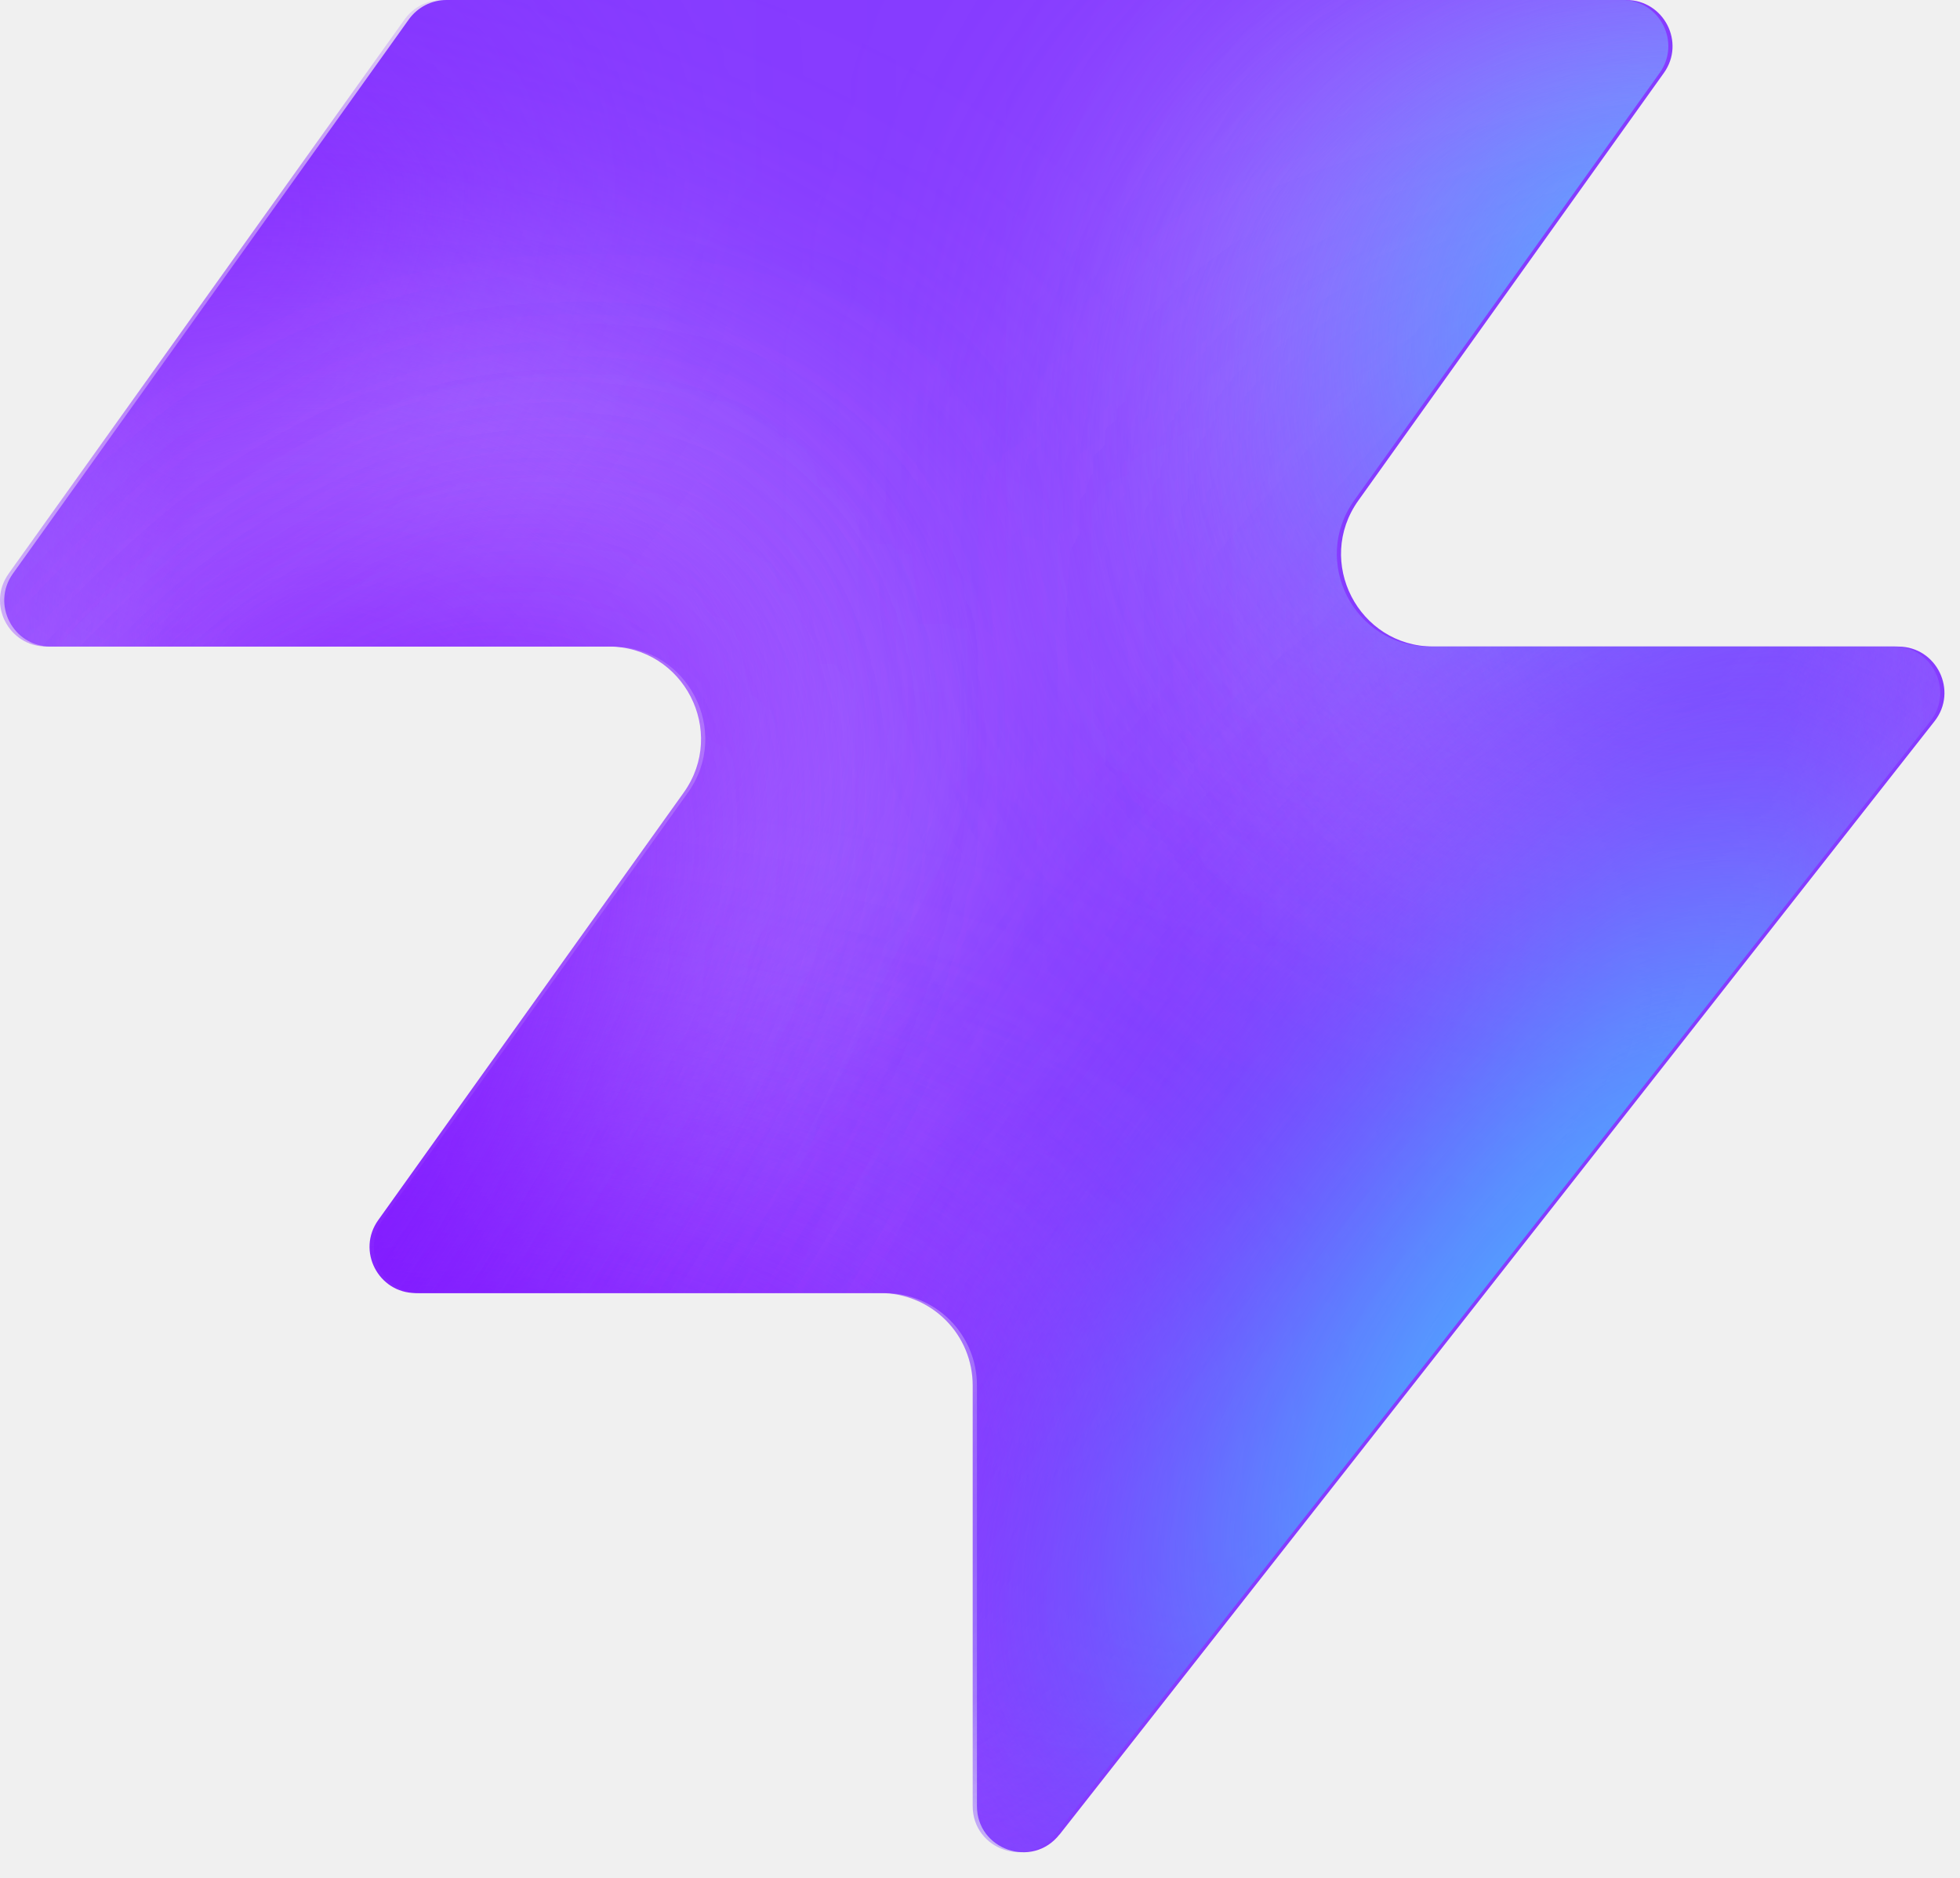
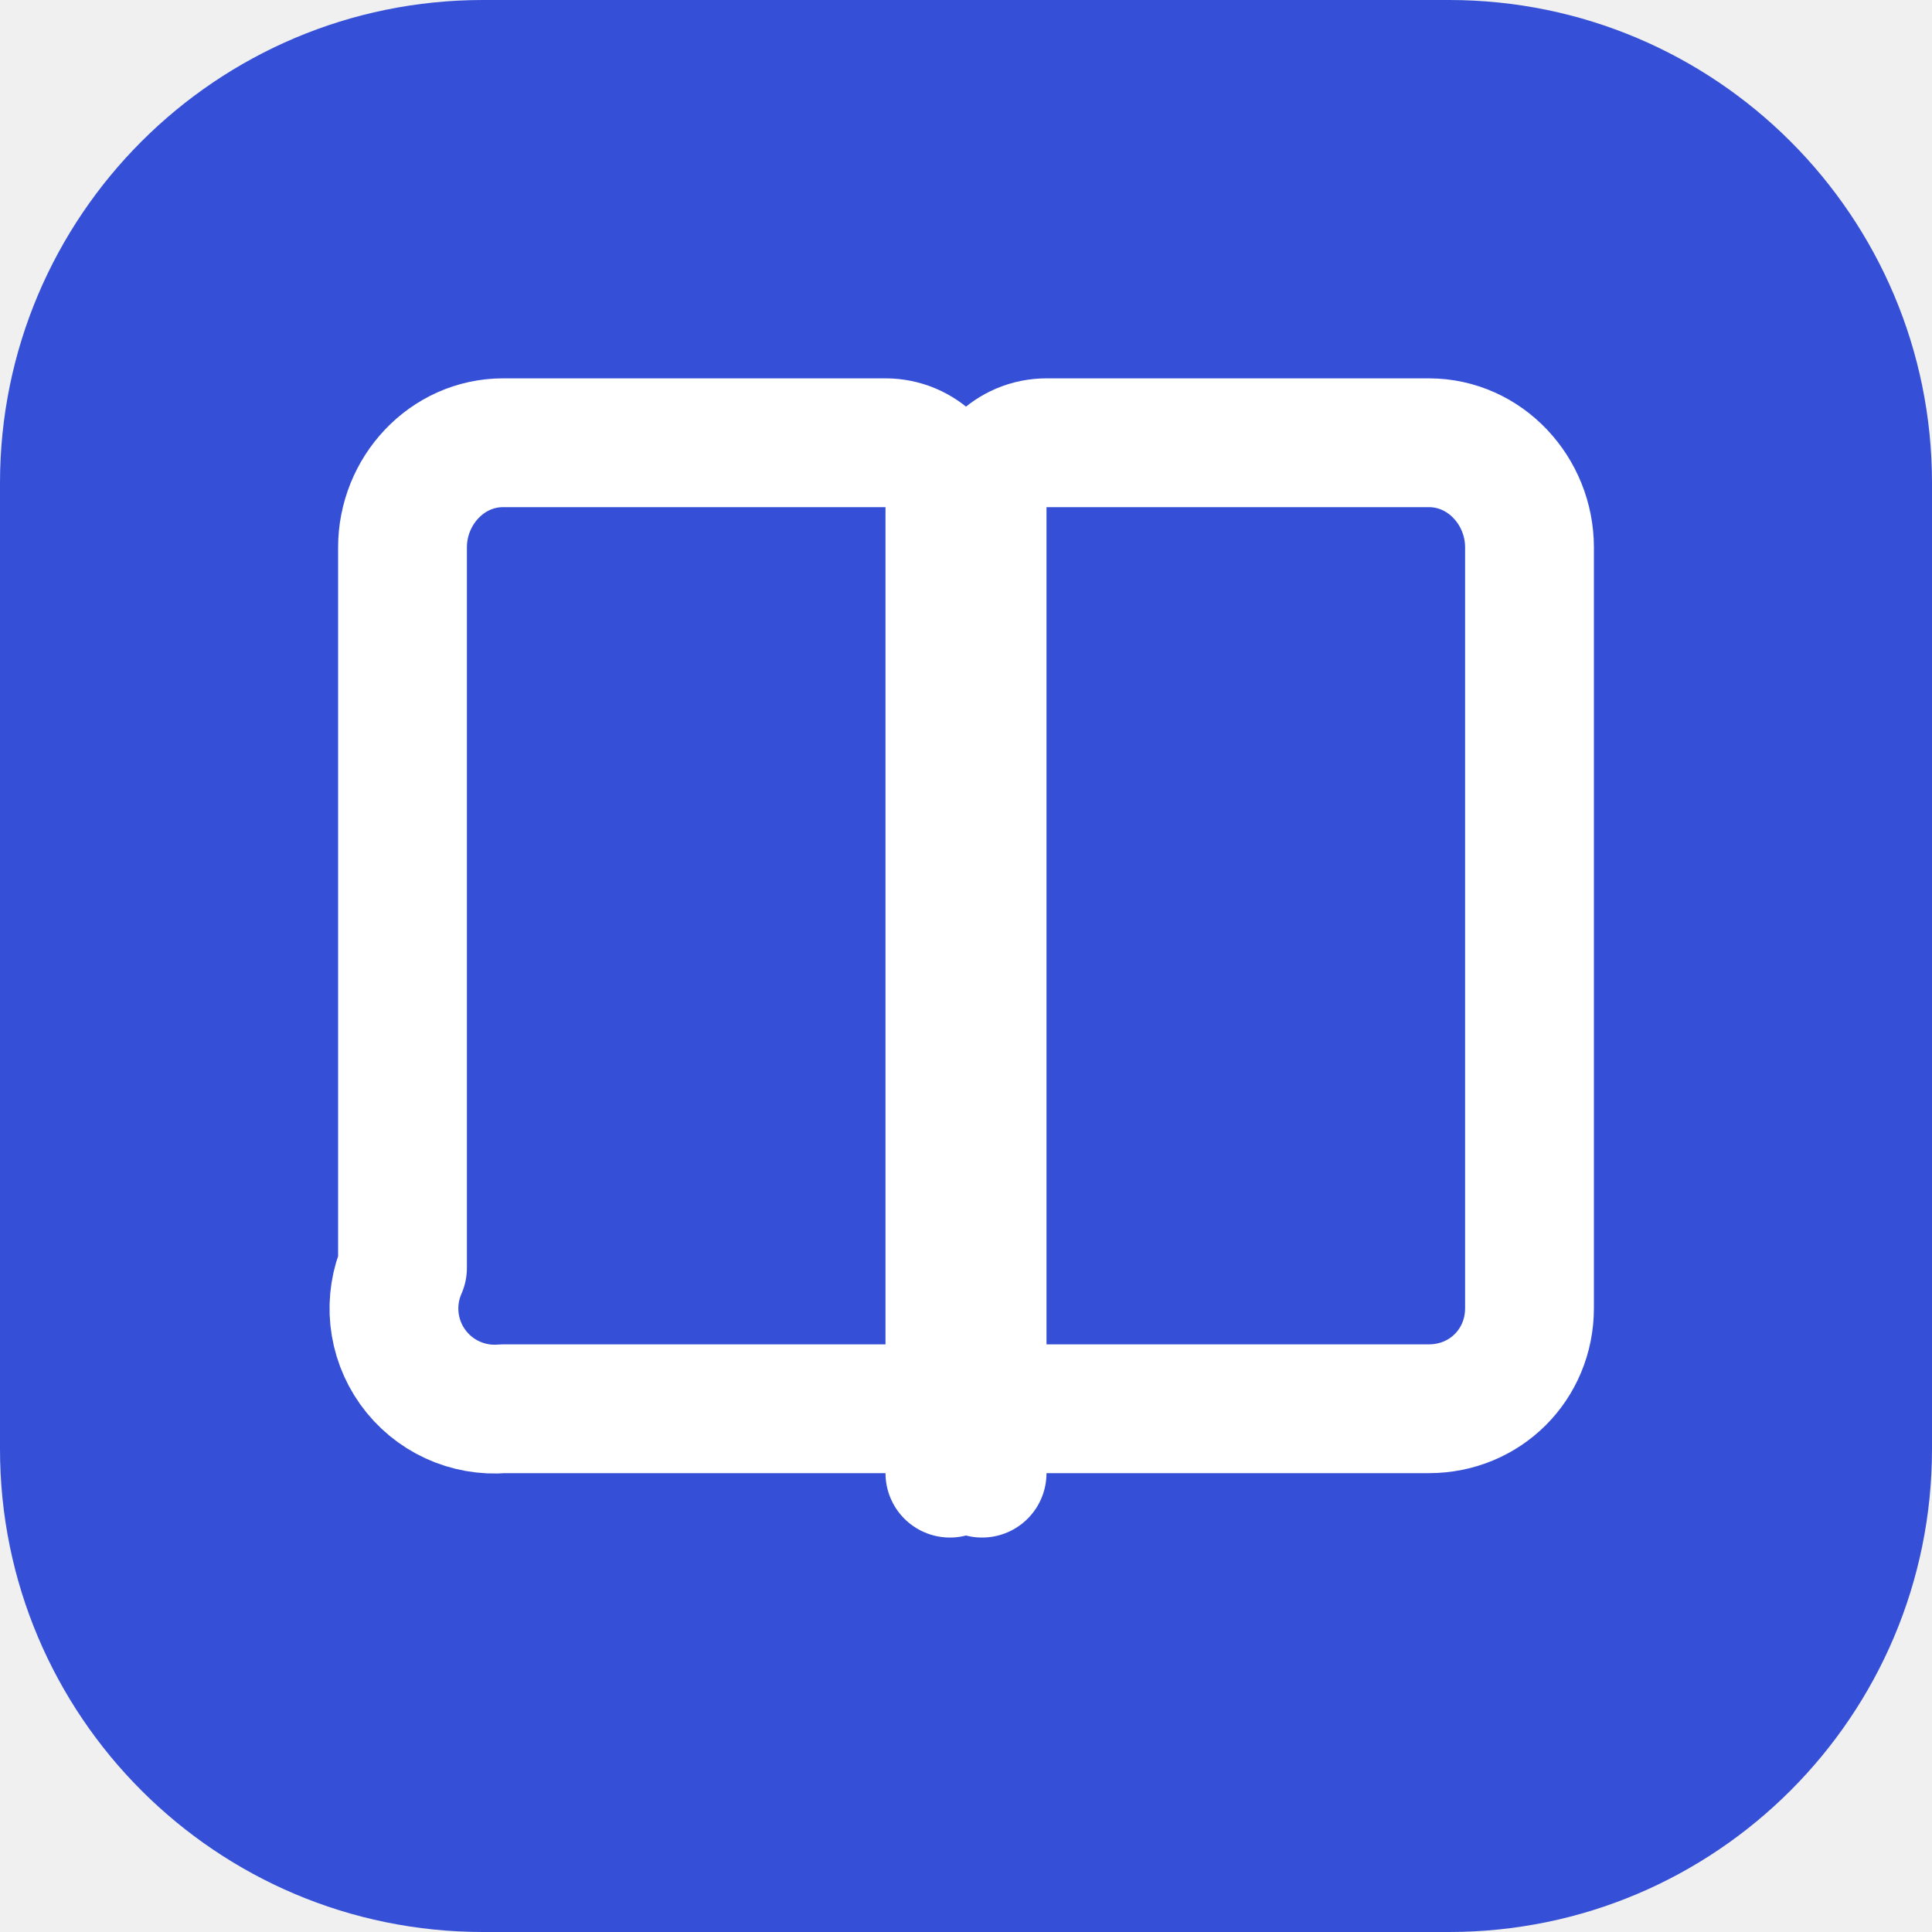
- <svg xmlns="http://www.w3.org/2000/svg" width="48" height="46" fill="none" viewBox="0 0 48 46">
-   <path fill="#863bff" d="M25.946 44.938c-.664.845-2.021.375-2.021-.698V33.937a2.26 2.26 0 0 0-2.262-2.262H10.287c-.92 0-1.456-1.04-.92-1.788l7.48-10.471c1.07-1.497 0-3.578-1.842-3.578H1.237c-.92 0-1.456-1.04-.92-1.788L10.013.474c.214-.297.556-.474.92-.474h28.894c.92 0 1.456 1.04.92 1.788l-7.48 10.471c-1.07 1.498 0 3.579 1.842 3.579h11.377c.943 0 1.473 1.088.89 1.83L25.947 44.94z" style="fill:#863bff;fill:color(display-p3 .525 .23 1);fill-opacity:1" />
-   <mask id="a" width="48" height="46" x="0" y="0" maskUnits="userSpaceOnUse" style="mask-type:alpha">
-     <path fill="#000" d="M25.842 44.938c-.664.844-2.021.375-2.021-.698V33.937a2.26 2.26 0 0 0-2.262-2.262H10.183c-.92 0-1.456-1.04-.92-1.788l7.48-10.471c1.07-1.498 0-3.579-1.842-3.579H1.133c-.92 0-1.456-1.04-.92-1.787L9.91.473c.214-.297.556-.474.92-.474h28.894c.92 0 1.456 1.04.92 1.788l-7.48 10.471c-1.07 1.498 0 3.578 1.842 3.578h11.377c.943 0 1.473 1.088.89 1.832L25.843 44.94z" style="fill:#000;fill-opacity:1" />
-   </mask>
-   <g mask="url(#a)">
-     <g filter="url(#b)">
-       <ellipse cx="5.508" cy="14.704" fill="#ede6ff" rx="5.508" ry="14.704" style="fill:#ede6ff;fill:color(display-p3 .927 .903 1);fill-opacity:1" transform="matrix(.00324 1 1 -.00324 -4.47 31.516)" />
-     </g>
-     <g filter="url(#c)">
-       <ellipse cx="10.399" cy="29.851" fill="#ede6ff" rx="10.399" ry="29.851" style="fill:#ede6ff;fill:color(display-p3 .927 .903 1);fill-opacity:1" transform="matrix(.00324 1 1 -.00324 -39.328 7.883)" />
-     </g>
-     <g filter="url(#d)">
-       <ellipse cx="5.508" cy="30.487" fill="#7e14ff" rx="5.508" ry="30.487" style="fill:#7e14ff;fill:color(display-p3 .492 .077 1);fill-opacity:1" transform="rotate(89.814 -25.913 -14.639)scale(1 -1)" />
-     </g>
-     <g filter="url(#e)">
-       <ellipse cx="5.508" cy="30.599" fill="#7e14ff" rx="5.508" ry="30.599" style="fill:#7e14ff;fill:color(display-p3 .492 .077 1);fill-opacity:1" transform="rotate(89.814 -32.644 -3.334)scale(1 -1)" />
-     </g>
-     <g filter="url(#f)">
-       <ellipse cx="5.508" cy="30.599" fill="#7e14ff" rx="5.508" ry="30.599" style="fill:#7e14ff;fill:color(display-p3 .492 .077 1);fill-opacity:1" transform="matrix(.00324 1 1 -.00324 -34.34 30.47)" />
-     </g>
-     <g filter="url(#g)">
-       <ellipse cx="14.072" cy="22.078" fill="#ede6ff" rx="14.072" ry="22.078" style="fill:#ede6ff;fill:color(display-p3 .927 .903 1);fill-opacity:1" transform="rotate(93.35 24.506 48.493)scale(-1 1)" />
-     </g>
-     <g filter="url(#h)">
-       <ellipse cx="3.47" cy="21.501" fill="#7e14ff" rx="3.47" ry="21.501" style="fill:#7e14ff;fill:color(display-p3 .492 .077 1);fill-opacity:1" transform="rotate(89.009 28.708 47.59)scale(-1 1)" />
-     </g>
-     <g filter="url(#i)">
-       <ellipse cx="3.47" cy="21.501" fill="#7e14ff" rx="3.47" ry="21.501" style="fill:#7e14ff;fill:color(display-p3 .492 .077 1);fill-opacity:1" transform="rotate(89.009 28.708 47.59)scale(-1 1)" />
-     </g>
-     <g filter="url(#j)">
-       <ellipse cx=".387" cy="8.972" fill="#7e14ff" rx="4.407" ry="29.108" style="fill:#7e14ff;fill:color(display-p3 .492 .077 1);fill-opacity:1" transform="rotate(39.51 .387 8.972)" />
-     </g>
-     <g filter="url(#k)">
-       <ellipse cx="47.523" cy="-6.092" fill="#7e14ff" rx="4.407" ry="29.108" style="fill:#7e14ff;fill:color(display-p3 .492 .077 1);fill-opacity:1" transform="rotate(37.892 47.523 -6.092)" />
-     </g>
-     <g filter="url(#l)">
-       <ellipse cx="41.412" cy="6.333" fill="#47bfff" rx="5.971" ry="9.665" style="fill:#47bfff;fill:color(display-p3 .28 .748 1);fill-opacity:1" transform="rotate(37.892 41.412 6.333)" />
-     </g>
-     <g filter="url(#m)">
-       <ellipse cx="-1.879" cy="38.332" fill="#7e14ff" rx="4.407" ry="29.108" style="fill:#7e14ff;fill:color(display-p3 .492 .077 1);fill-opacity:1" transform="rotate(37.892 -1.88 38.332)" />
-     </g>
-     <g filter="url(#n)">
-       <ellipse cx="-1.879" cy="38.332" fill="#7e14ff" rx="4.407" ry="29.108" style="fill:#7e14ff;fill:color(display-p3 .492 .077 1);fill-opacity:1" transform="rotate(37.892 -1.88 38.332)" />
-     </g>
-     <g filter="url(#o)">
-       <ellipse cx="35.651" cy="29.907" fill="#7e14ff" rx="4.407" ry="29.108" style="fill:#7e14ff;fill:color(display-p3 .492 .077 1);fill-opacity:1" transform="rotate(37.892 35.651 29.907)" />
-     </g>
-     <g filter="url(#p)">
-       <ellipse cx="38.418" cy="32.4" fill="#47bfff" rx="5.971" ry="15.297" style="fill:#47bfff;fill:color(display-p3 .28 .748 1);fill-opacity:1" transform="rotate(37.892 38.418 32.4)" />
-     </g>
+ <svg xmlns="http://www.w3.org/2000/svg" viewBox="0 0 24 24" width="64" height="64">
+   <rect width="24" height="24" rx="6" fill="#3550d6" />
+   <g fill="none" stroke="#ffffff" stroke-width="1.6" stroke-linecap="round" stroke-linejoin="round">
+     <path d="M5 6.8C5 6.1 5.55 5.5 6.25 5.5H11a.8.8 0 0 1 .8.8v12a.8.8 0 0 0-.8-.8H6.25A1.25 1.25 0 0 1 5 15.75V6.8Z" />
+     <path d="M19 6.8c0-.7-.55-1.3-1.25-1.3H13a.8.8 0 0 0-.8.8v12a.8.8 0 0 1 .8-.8h4.75c.7 0 1.25-.55 1.25-1.25V6.8Z" />
  </g>
-   <defs>
-     <filter id="b" width="60.045" height="41.654" x="-19.77" y="16.149" color-interpolation-filters="sRGB" filterUnits="userSpaceOnUse">
-       <feFlood flood-opacity="0" result="BackgroundImageFix" />
-       <feBlend in="SourceGraphic" in2="BackgroundImageFix" result="shape" />
-       <feGaussianBlur result="effect1_foregroundBlur_2002_17158" stdDeviation="7.659" />
-     </filter>
-     <filter id="c" width="90.34" height="51.437" x="-54.613" y="-7.533" color-interpolation-filters="sRGB" filterUnits="userSpaceOnUse">
-       <feFlood flood-opacity="0" result="BackgroundImageFix" />
-       <feBlend in="SourceGraphic" in2="BackgroundImageFix" result="shape" />
-       <feGaussianBlur result="effect1_foregroundBlur_2002_17158" stdDeviation="7.659" />
-     </filter>
-     <filter id="d" width="79.355" height="29.4" x="-49.64" y="2.03" color-interpolation-filters="sRGB" filterUnits="userSpaceOnUse">
-       <feFlood flood-opacity="0" result="BackgroundImageFix" />
-       <feBlend in="SourceGraphic" in2="BackgroundImageFix" result="shape" />
-       <feGaussianBlur result="effect1_foregroundBlur_2002_17158" stdDeviation="4.596" />
-     </filter>
-     <filter id="e" width="79.579" height="29.4" x="-45.045" y="20.029" color-interpolation-filters="sRGB" filterUnits="userSpaceOnUse">
-       <feFlood flood-opacity="0" result="BackgroundImageFix" />
-       <feBlend in="SourceGraphic" in2="BackgroundImageFix" result="shape" />
-       <feGaussianBlur result="effect1_foregroundBlur_2002_17158" stdDeviation="4.596" />
-     </filter>
-     <filter id="f" width="79.579" height="29.4" x="-43.513" y="21.178" color-interpolation-filters="sRGB" filterUnits="userSpaceOnUse">
-       <feFlood flood-opacity="0" result="BackgroundImageFix" />
-       <feBlend in="SourceGraphic" in2="BackgroundImageFix" result="shape" />
-       <feGaussianBlur result="effect1_foregroundBlur_2002_17158" stdDeviation="4.596" />
-     </filter>
-     <filter id="g" width="74.749" height="58.852" x="15.756" y="-17.901" color-interpolation-filters="sRGB" filterUnits="userSpaceOnUse">
-       <feFlood flood-opacity="0" result="BackgroundImageFix" />
-       <feBlend in="SourceGraphic" in2="BackgroundImageFix" result="shape" />
-       <feGaussianBlur result="effect1_foregroundBlur_2002_17158" stdDeviation="7.659" />
-     </filter>
-     <filter id="h" width="61.377" height="25.362" x="23.548" y="2.284" color-interpolation-filters="sRGB" filterUnits="userSpaceOnUse">
-       <feFlood flood-opacity="0" result="BackgroundImageFix" />
-       <feBlend in="SourceGraphic" in2="BackgroundImageFix" result="shape" />
-       <feGaussianBlur result="effect1_foregroundBlur_2002_17158" stdDeviation="4.596" />
-     </filter>
-     <filter id="i" width="61.377" height="25.362" x="23.548" y="2.284" color-interpolation-filters="sRGB" filterUnits="userSpaceOnUse">
-       <feFlood flood-opacity="0" result="BackgroundImageFix" />
-       <feBlend in="SourceGraphic" in2="BackgroundImageFix" result="shape" />
-       <feGaussianBlur result="effect1_foregroundBlur_2002_17158" stdDeviation="4.596" />
-     </filter>
-     <filter id="j" width="56.045" height="63.649" x="-27.636" y="-22.853" color-interpolation-filters="sRGB" filterUnits="userSpaceOnUse">
-       <feFlood flood-opacity="0" result="BackgroundImageFix" />
-       <feBlend in="SourceGraphic" in2="BackgroundImageFix" result="shape" />
-       <feGaussianBlur result="effect1_foregroundBlur_2002_17158" stdDeviation="4.596" />
-     </filter>
-     <filter id="k" width="54.814" height="64.646" x="20.116" y="-38.415" color-interpolation-filters="sRGB" filterUnits="userSpaceOnUse">
-       <feFlood flood-opacity="0" result="BackgroundImageFix" />
-       <feBlend in="SourceGraphic" in2="BackgroundImageFix" result="shape" />
-       <feGaussianBlur result="effect1_foregroundBlur_2002_17158" stdDeviation="4.596" />
-     </filter>
-     <filter id="l" width="33.541" height="35.313" x="24.641" y="-11.323" color-interpolation-filters="sRGB" filterUnits="userSpaceOnUse">
-       <feFlood flood-opacity="0" result="BackgroundImageFix" />
-       <feBlend in="SourceGraphic" in2="BackgroundImageFix" result="shape" />
-       <feGaussianBlur result="effect1_foregroundBlur_2002_17158" stdDeviation="4.596" />
-     </filter>
-     <filter id="m" width="54.814" height="64.646" x="-29.286" y="6.009" color-interpolation-filters="sRGB" filterUnits="userSpaceOnUse">
-       <feFlood flood-opacity="0" result="BackgroundImageFix" />
-       <feBlend in="SourceGraphic" in2="BackgroundImageFix" result="shape" />
-       <feGaussianBlur result="effect1_foregroundBlur_2002_17158" stdDeviation="4.596" />
-     </filter>
-     <filter id="n" width="54.814" height="64.646" x="-29.286" y="6.009" color-interpolation-filters="sRGB" filterUnits="userSpaceOnUse">
-       <feFlood flood-opacity="0" result="BackgroundImageFix" />
-       <feBlend in="SourceGraphic" in2="BackgroundImageFix" result="shape" />
-       <feGaussianBlur result="effect1_foregroundBlur_2002_17158" stdDeviation="4.596" />
-     </filter>
-     <filter id="o" width="54.814" height="64.646" x="8.244" y="-2.416" color-interpolation-filters="sRGB" filterUnits="userSpaceOnUse">
-       <feFlood flood-opacity="0" result="BackgroundImageFix" />
-       <feBlend in="SourceGraphic" in2="BackgroundImageFix" result="shape" />
-       <feGaussianBlur result="effect1_foregroundBlur_2002_17158" stdDeviation="4.596" />
-     </filter>
-     <filter id="p" width="39.409" height="43.623" x="18.713" y="10.588" color-interpolation-filters="sRGB" filterUnits="userSpaceOnUse">
-       <feFlood flood-opacity="0" result="BackgroundImageFix" />
-       <feBlend in="SourceGraphic" in2="BackgroundImageFix" result="shape" />
-       <feGaussianBlur result="effect1_foregroundBlur_2002_17158" stdDeviation="4.596" />
-     </filter>
-   </defs>
</svg>
